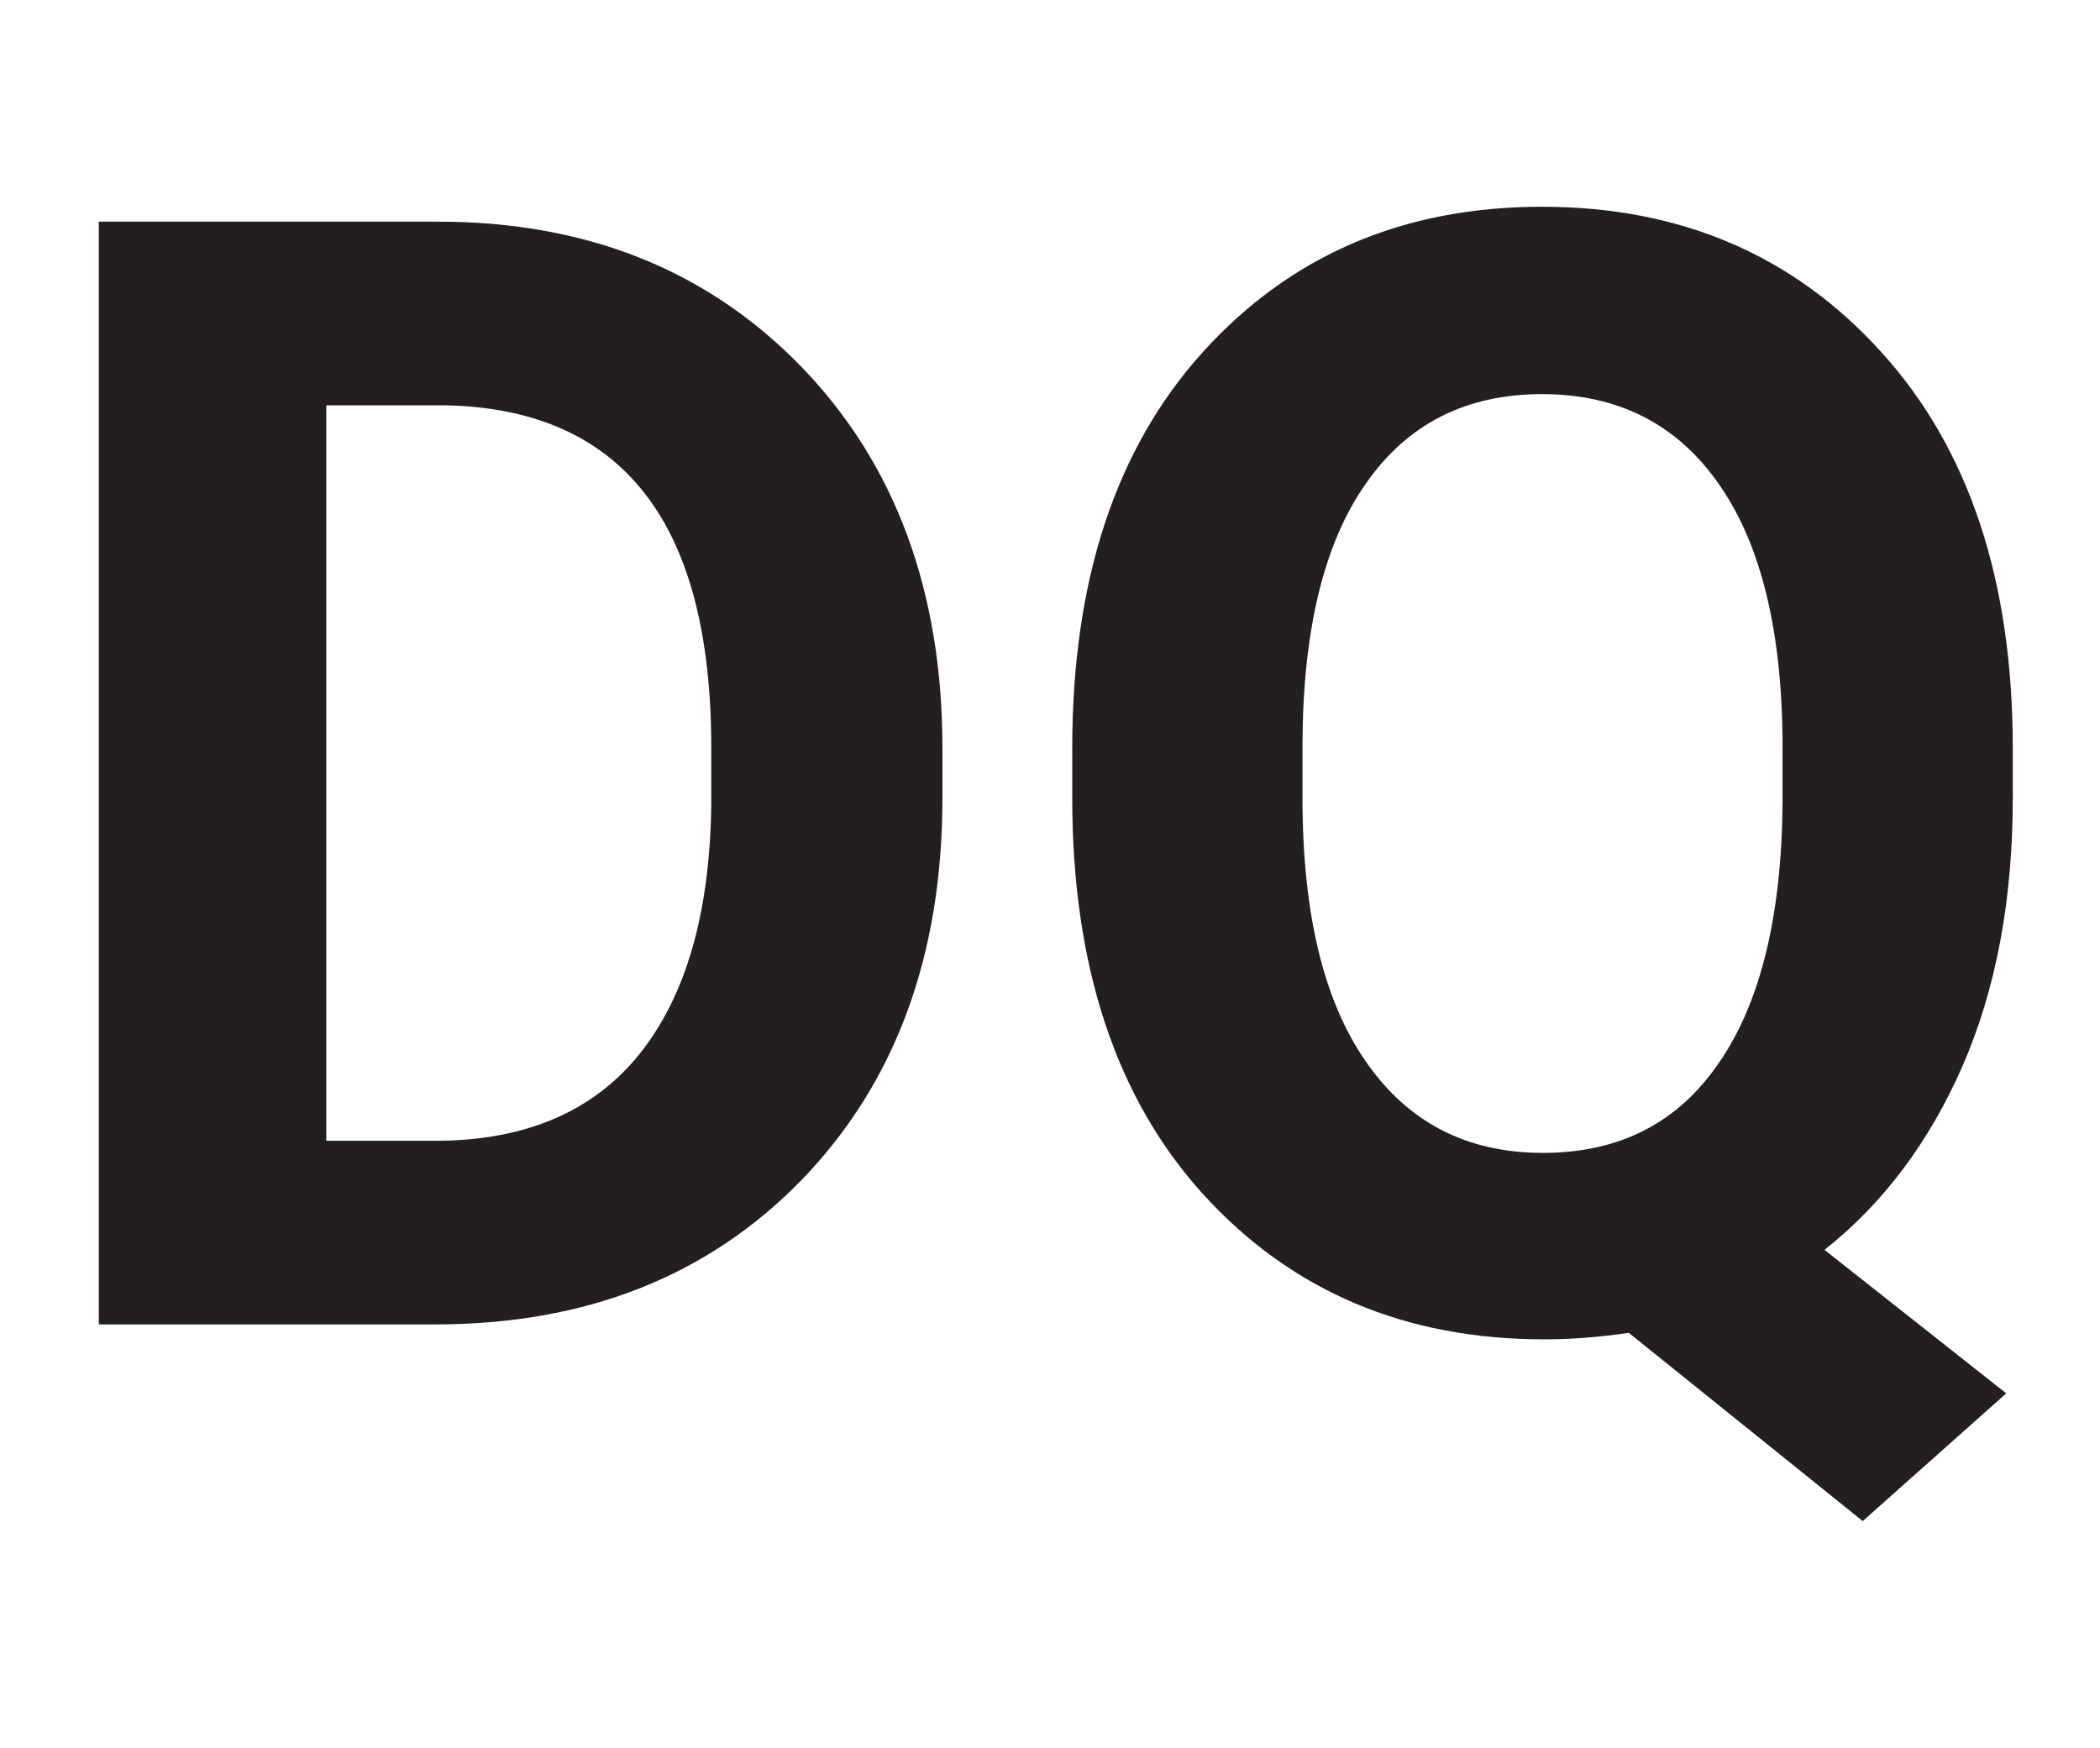
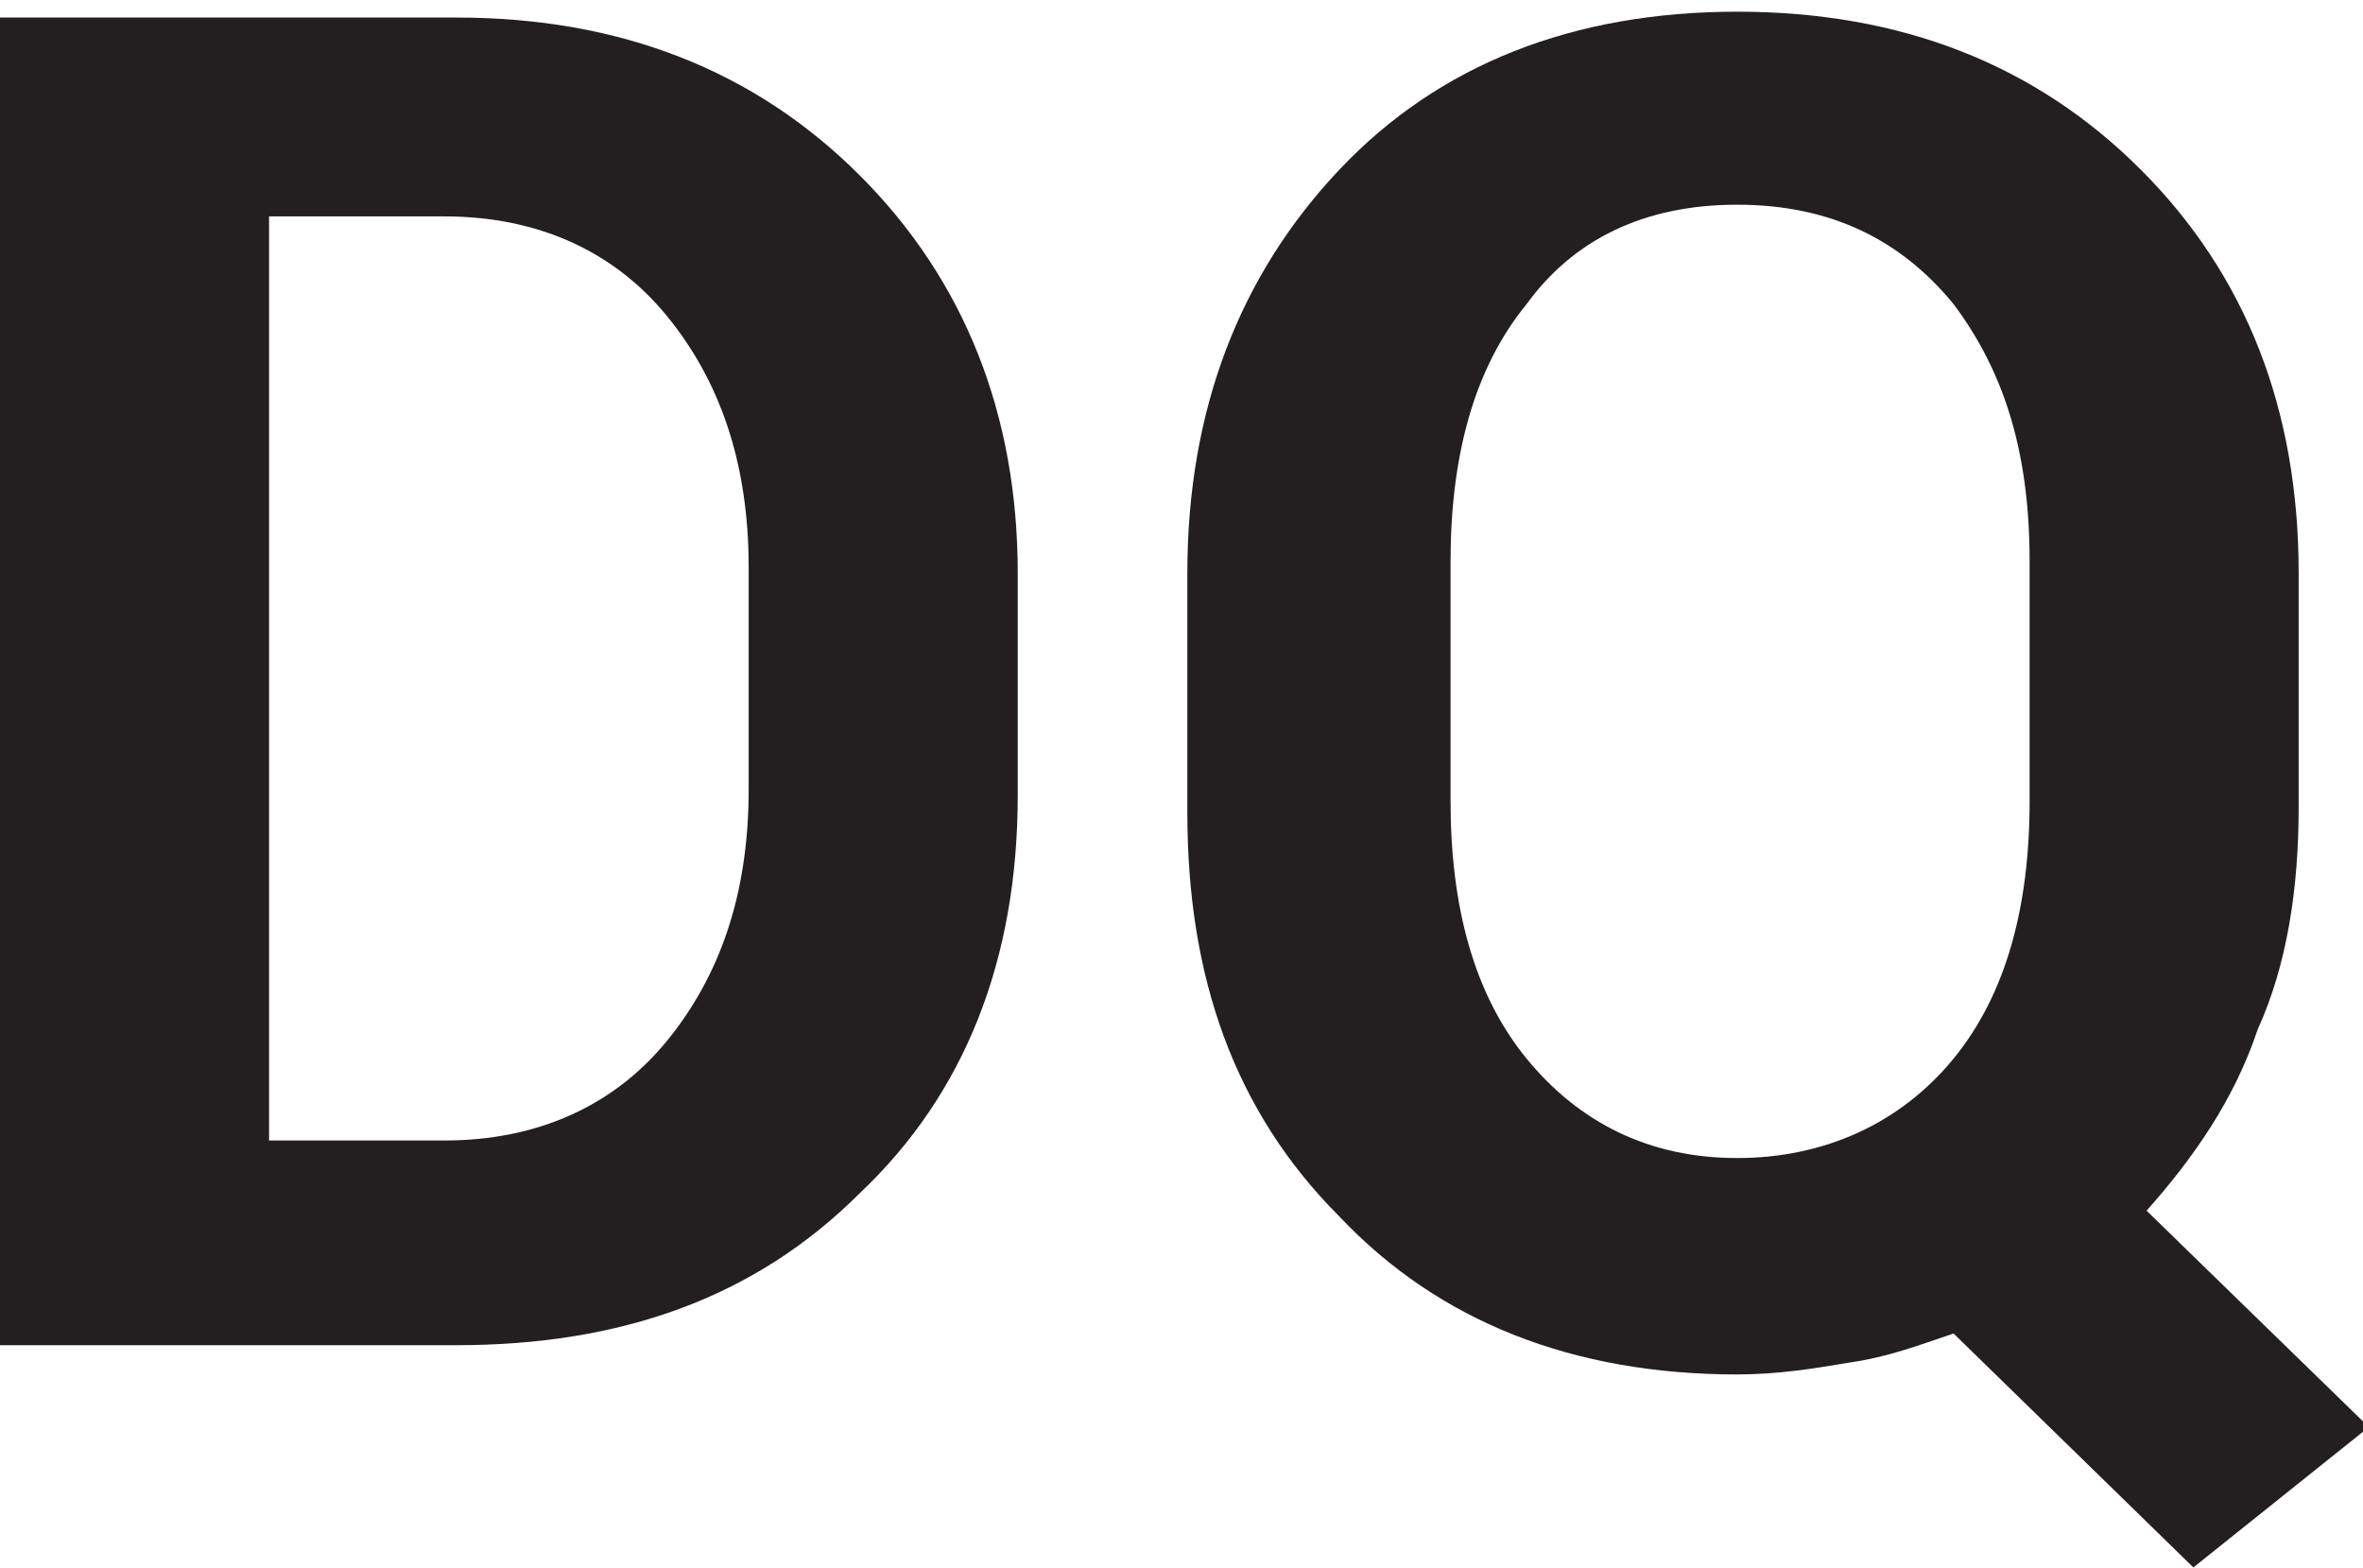
- <svg xmlns="http://www.w3.org/2000/svg" id="Layer_1" version="1.1" viewBox="0 0 35.2 29.3">
+ <svg xmlns="http://www.w3.org/2000/svg" id="Layer_1" version="1.1" viewBox="0 0 40.4 26.8">
  <defs>
    <style>
-       .st0, .st1 {
-         isolation: isolate;
+       .st0 {
+         fill: #231f20;
      }

      .st1 {
-         fill: #231f20;
-         font-family: Roboto-Bold, Roboto;
-         font-size: 26px;
-         font-weight: 700;
+         isolation: isolate;
      }
    </style>
  </defs>
-   <g class="st0">
-     <text class="st1" transform="translate(0 22.2)">
-       <tspan x="0" y="0">DQ</tspan>
-     </text>
+   <g class="st1">
+     <g class="st1">
+       <path class="st0" d="M0,23.1V.3h7.8c2.8,0,5.1.9,6.9,2.7,1.8,1.8,2.7,4.1,2.7,6.8v3.8c0,2.8-.9,5.1-2.7,6.8-1.8,1.8-4.1,2.6-6.9,2.6H0ZM4.6,3.8v15.7h3c1.6,0,2.9-.6,3.8-1.7.9-1.1,1.4-2.5,1.4-4.3v-3.8c0-1.8-.5-3.2-1.4-4.3-.9-1.1-2.2-1.7-3.8-1.7h-3Z" />
+       <path class="st0" d="M39.3,13.8c0,1.4-.2,2.7-.7,3.8-.4,1.2-1.1,2.2-1.9,3.1l3.8,3.7-3,2.4-4.1-4c-.6.2-1.1.4-1.8.5-.6.1-1.2.2-1.9.2-2.8,0-5.1-.9-6.8-2.7-1.8-1.8-2.6-4.1-2.6-6.9v-4.1c0-2.8.9-5.1,2.6-6.9,1.7-1.8,4-2.7,6.8-2.7s5.1.9,6.9,2.7c1.8,1.8,2.7,4.1,2.7,6.9v4.1ZM34.7,9.6c0-1.8-.4-3.2-1.3-4.4-.9-1.1-2.1-1.7-3.7-1.7s-2.8.6-3.6,1.7c-.9,1.1-1.3,2.6-1.3,4.4v4.1c0,1.8.4,3.3,1.3,4.4.9,1.1,2.1,1.7,3.6,1.7s2.8-.6,3.7-1.7,1.3-2.6,1.3-4.4v-4.1Z" />
+     </g>
  </g>
</svg>
